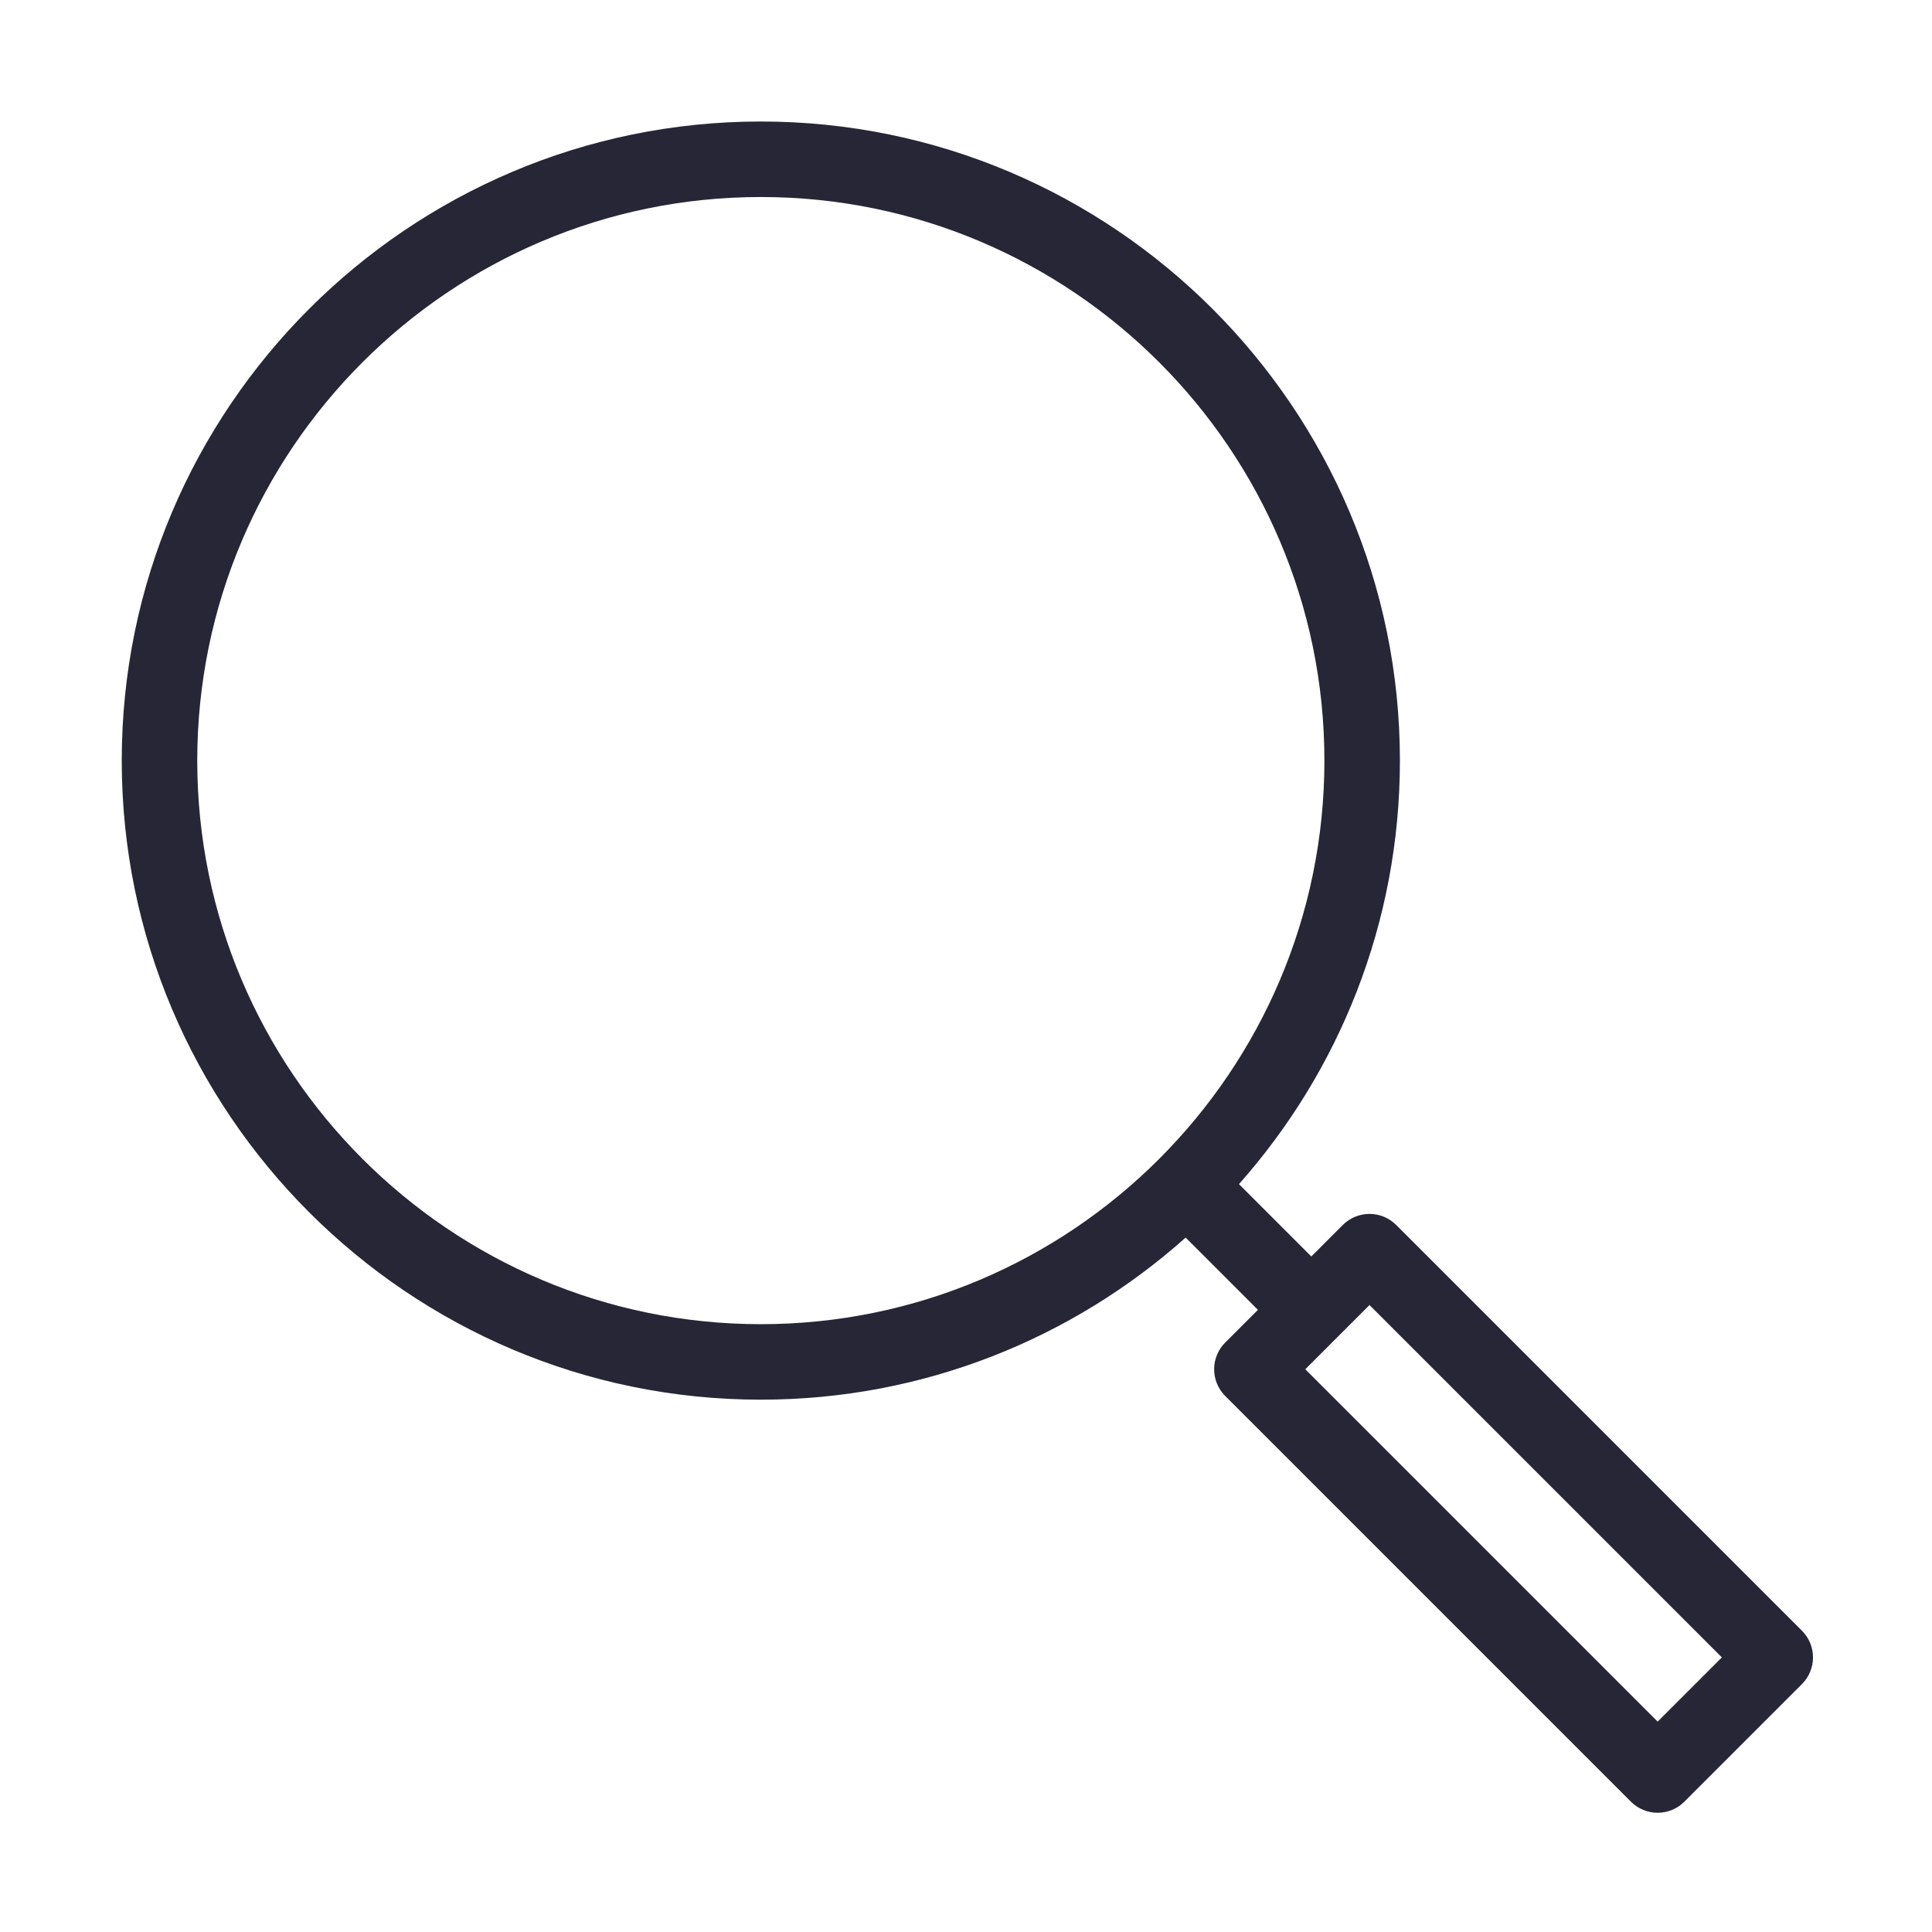
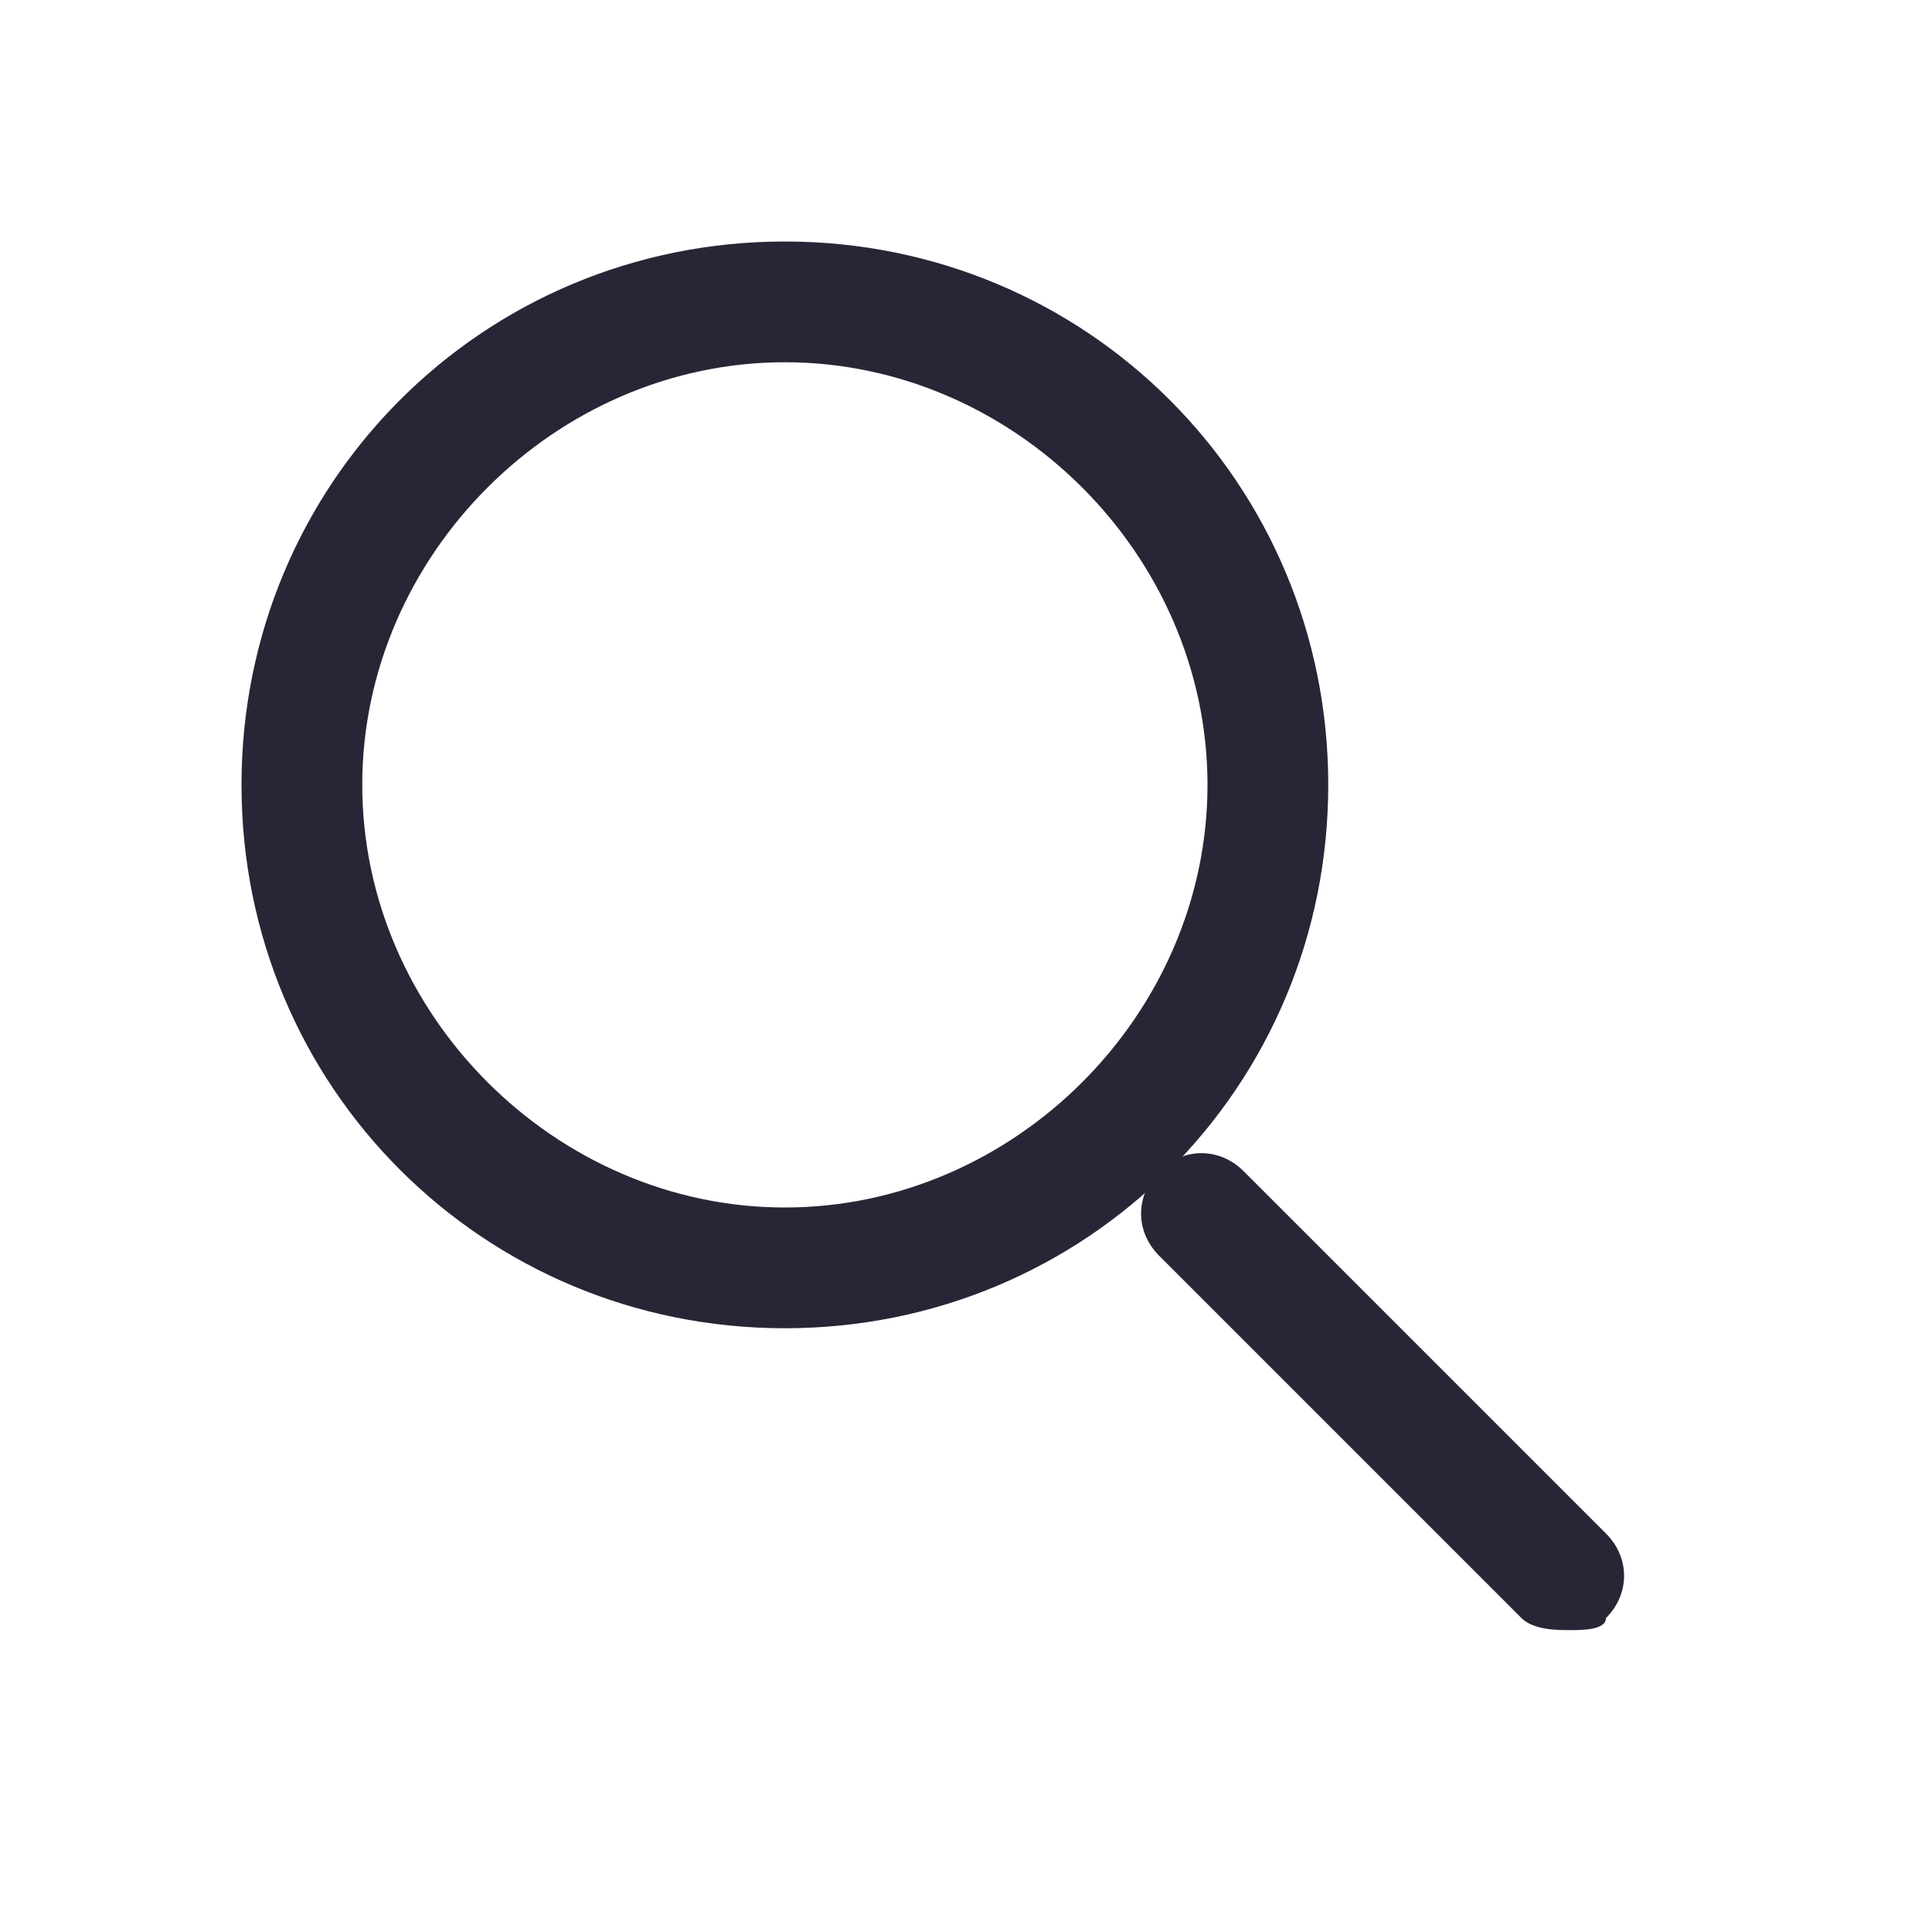
- <svg xmlns="http://www.w3.org/2000/svg" t="1700143141609" class="icon" viewBox="0 0 1024 1024" version="1.1" p-id="4021" width="16" height="16">
-   <path d="M955.069 864.311 740.015 649.258c-3.752-3.751-8.841-5.86-14.149-5.86-5.307 0-10.396 2.108-14.149 5.86l-16.692 16.692-38.342-38.342c53.038-59.81 85.299-138.442 85.299-224.479 0-186.775-151.953-338.728-338.728-338.728S64.528 216.355 64.528 403.129c0 186.776 151.953 338.729 338.728 338.729 86.369 0 165.276-32.51 225.17-85.914l38.303 38.303-17.345 17.345c-7.813 7.814-7.813 20.484 0 28.297l215.052 215.053c3.753 3.751 8.841 5.86 14.149 5.86 5.307 0 10.396-2.108 14.149-5.86l62.335-62.335C962.883 884.795 962.883 872.125 955.069 864.311zM104.546 403.129c0-164.709 134-298.709 298.709-298.709s298.709 134 298.709 298.709S567.965 701.84 403.255 701.84 104.546 567.839 104.546 403.129zM878.585 912.496 691.83 725.741l34.036-34.036 186.755 186.755L878.585 912.496z" fill="#272636" p-id="4022" />
+ <svg xmlns="http://www.w3.org/2000/svg" t="1706191321830" class="icon" viewBox="0 0 1024 1024" version="1.1" p-id="9915" width="16" height="16">
+   <path d="M416 192C537.6 192 640 294.4 640 416S537.6 640 416 640 192 537.6 192 416 294.4 192 416 192M416 128C256 128 128 256 128 416S256 704 416 704 704 576 704 416 576 128 416 128L416 128z" fill="#272636" p-id="9916" />
+   <path d="M832 864c-6.4 0-19.2 0-25.6-6.4l-192-192c-12.8-12.8-12.8-32 0-44.8s32-12.8 44.8 0l192 192c12.8 12.8 12.8 32 0 44.8C851.2 864 838.4 864 832 864z" fill="#272636" p-id="9917" />
</svg>
